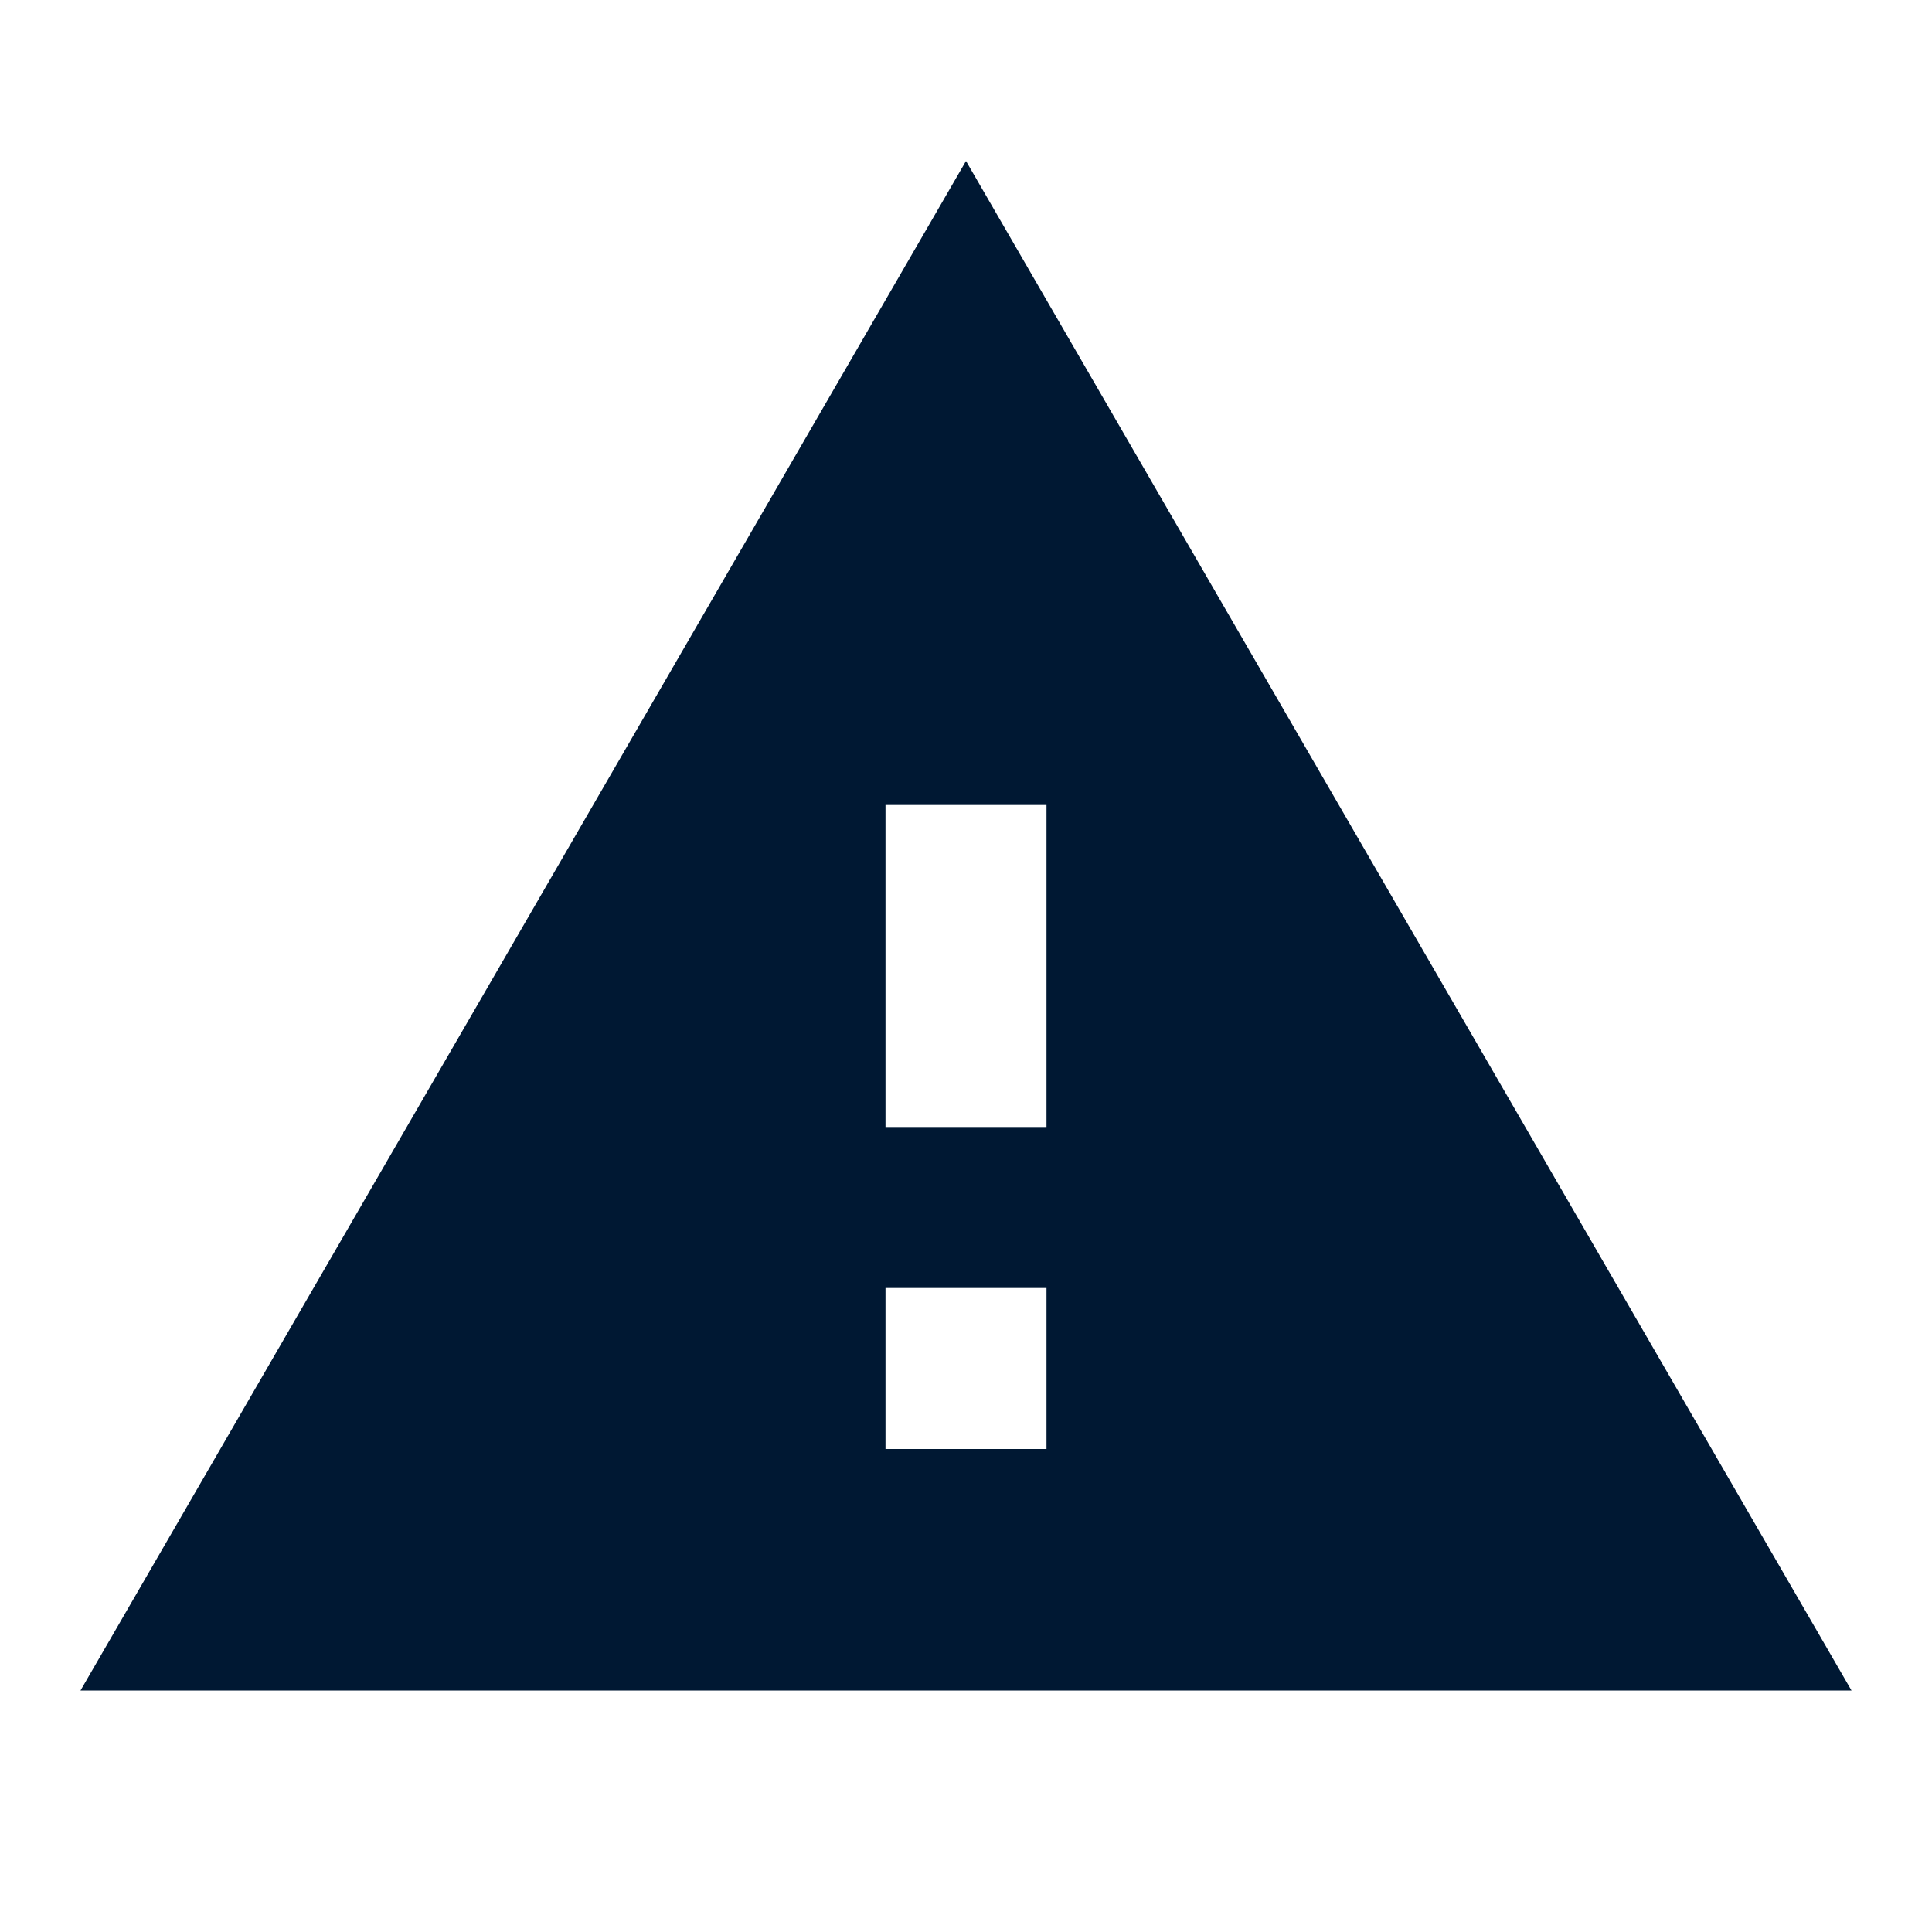
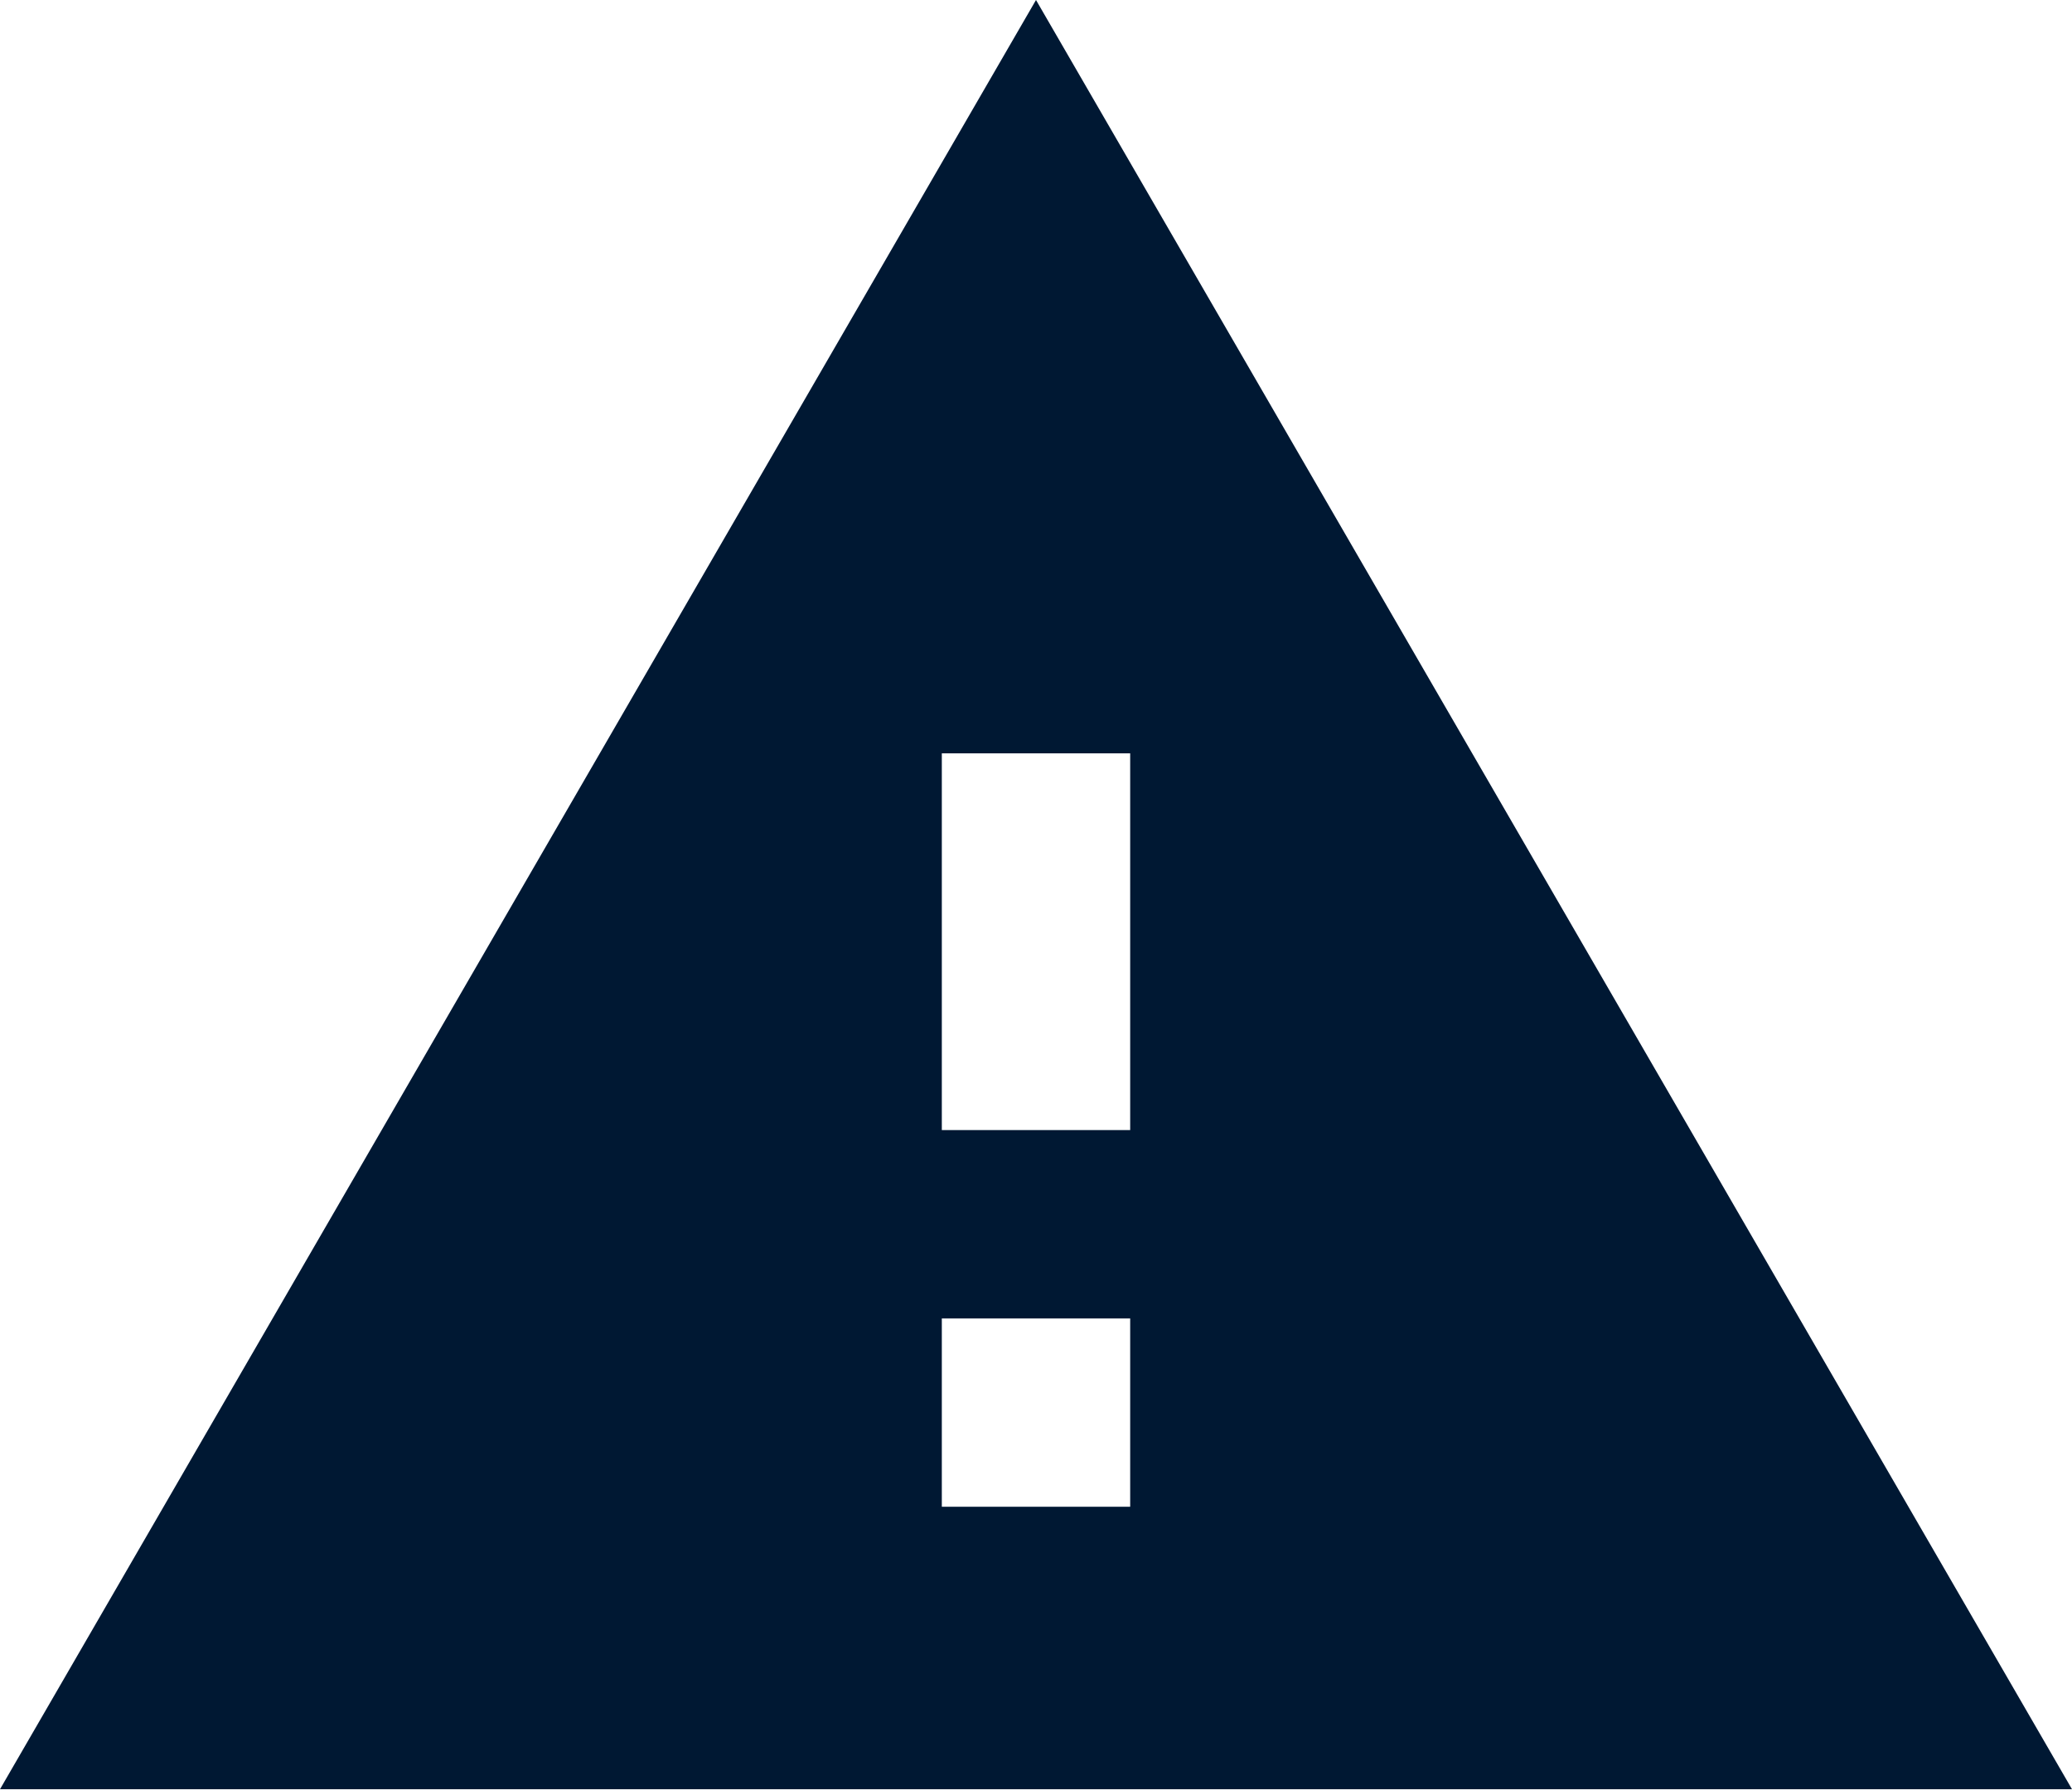
- <svg xmlns="http://www.w3.org/2000/svg" width="24px" height="24px" viewBox="0 0 24 24" version="1.1">
-   <defs />
-   <g id="Icons" stroke="none" stroke-width="1" fill="none" fill-rule="evenodd">
-     <g id="alert-/-attention-/-dark">
-       <g id="attention">
-         <polygon id="Shape" points="0 0 24 0 24 24 0 24" />
-         <path d="M1,21 L23,21 L12,2 L1,21 Z M13,18 L11,18 L11,16 L13,16 L13,18 Z M13,14 L11,14 L11,10 L13,10 L13,14 Z" id="Shape" fill="#001833" fill-rule="nonzero" />
-       </g>
+ <svg xmlns="http://www.w3.org/2000/svg" viewBox="0 0 22 19">
+   <defs>
+     <style>.cls-1{fill:#001833;}</style>
+   </defs>
+   <g id="Layer_2" data-name="Layer 2">
+     <g id="Layer_1-2" data-name="Layer 1">
+       <path id="attention" class="cls-1" d="M12,12H10V8h2Zm0,4H10V14h2ZM0,19H22L11,0Z" />
    </g>
  </g>
</svg>
